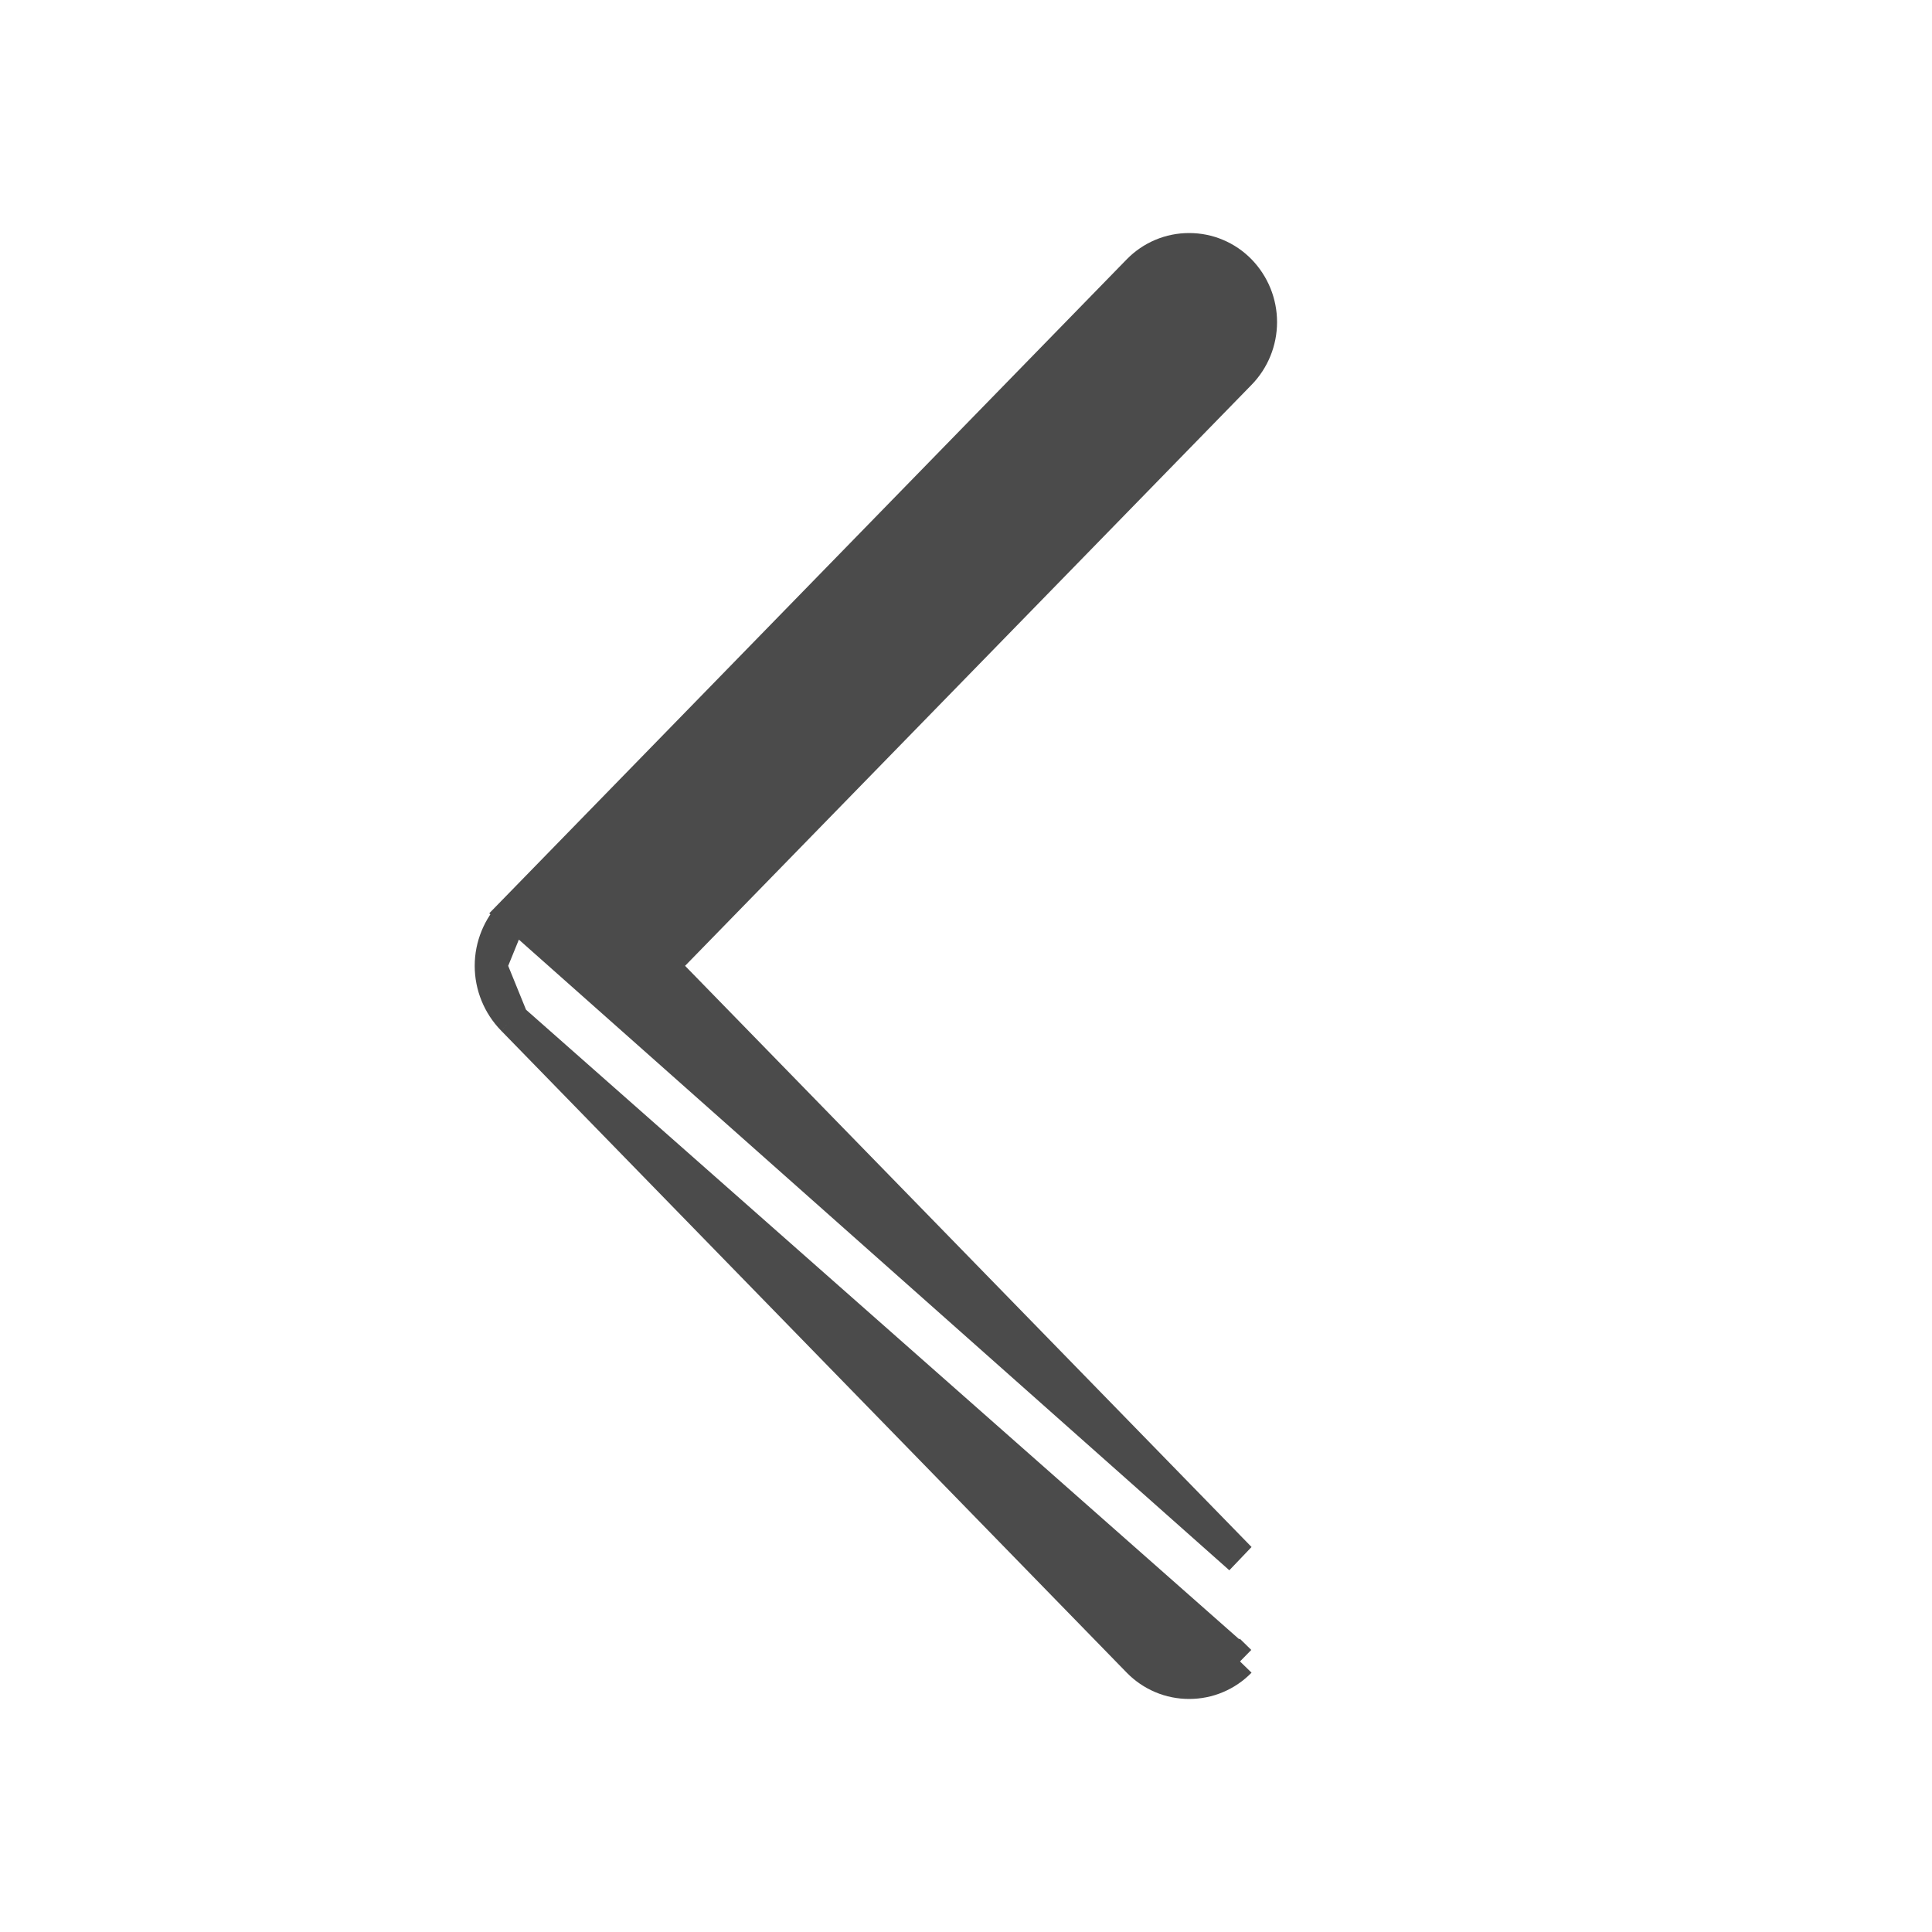
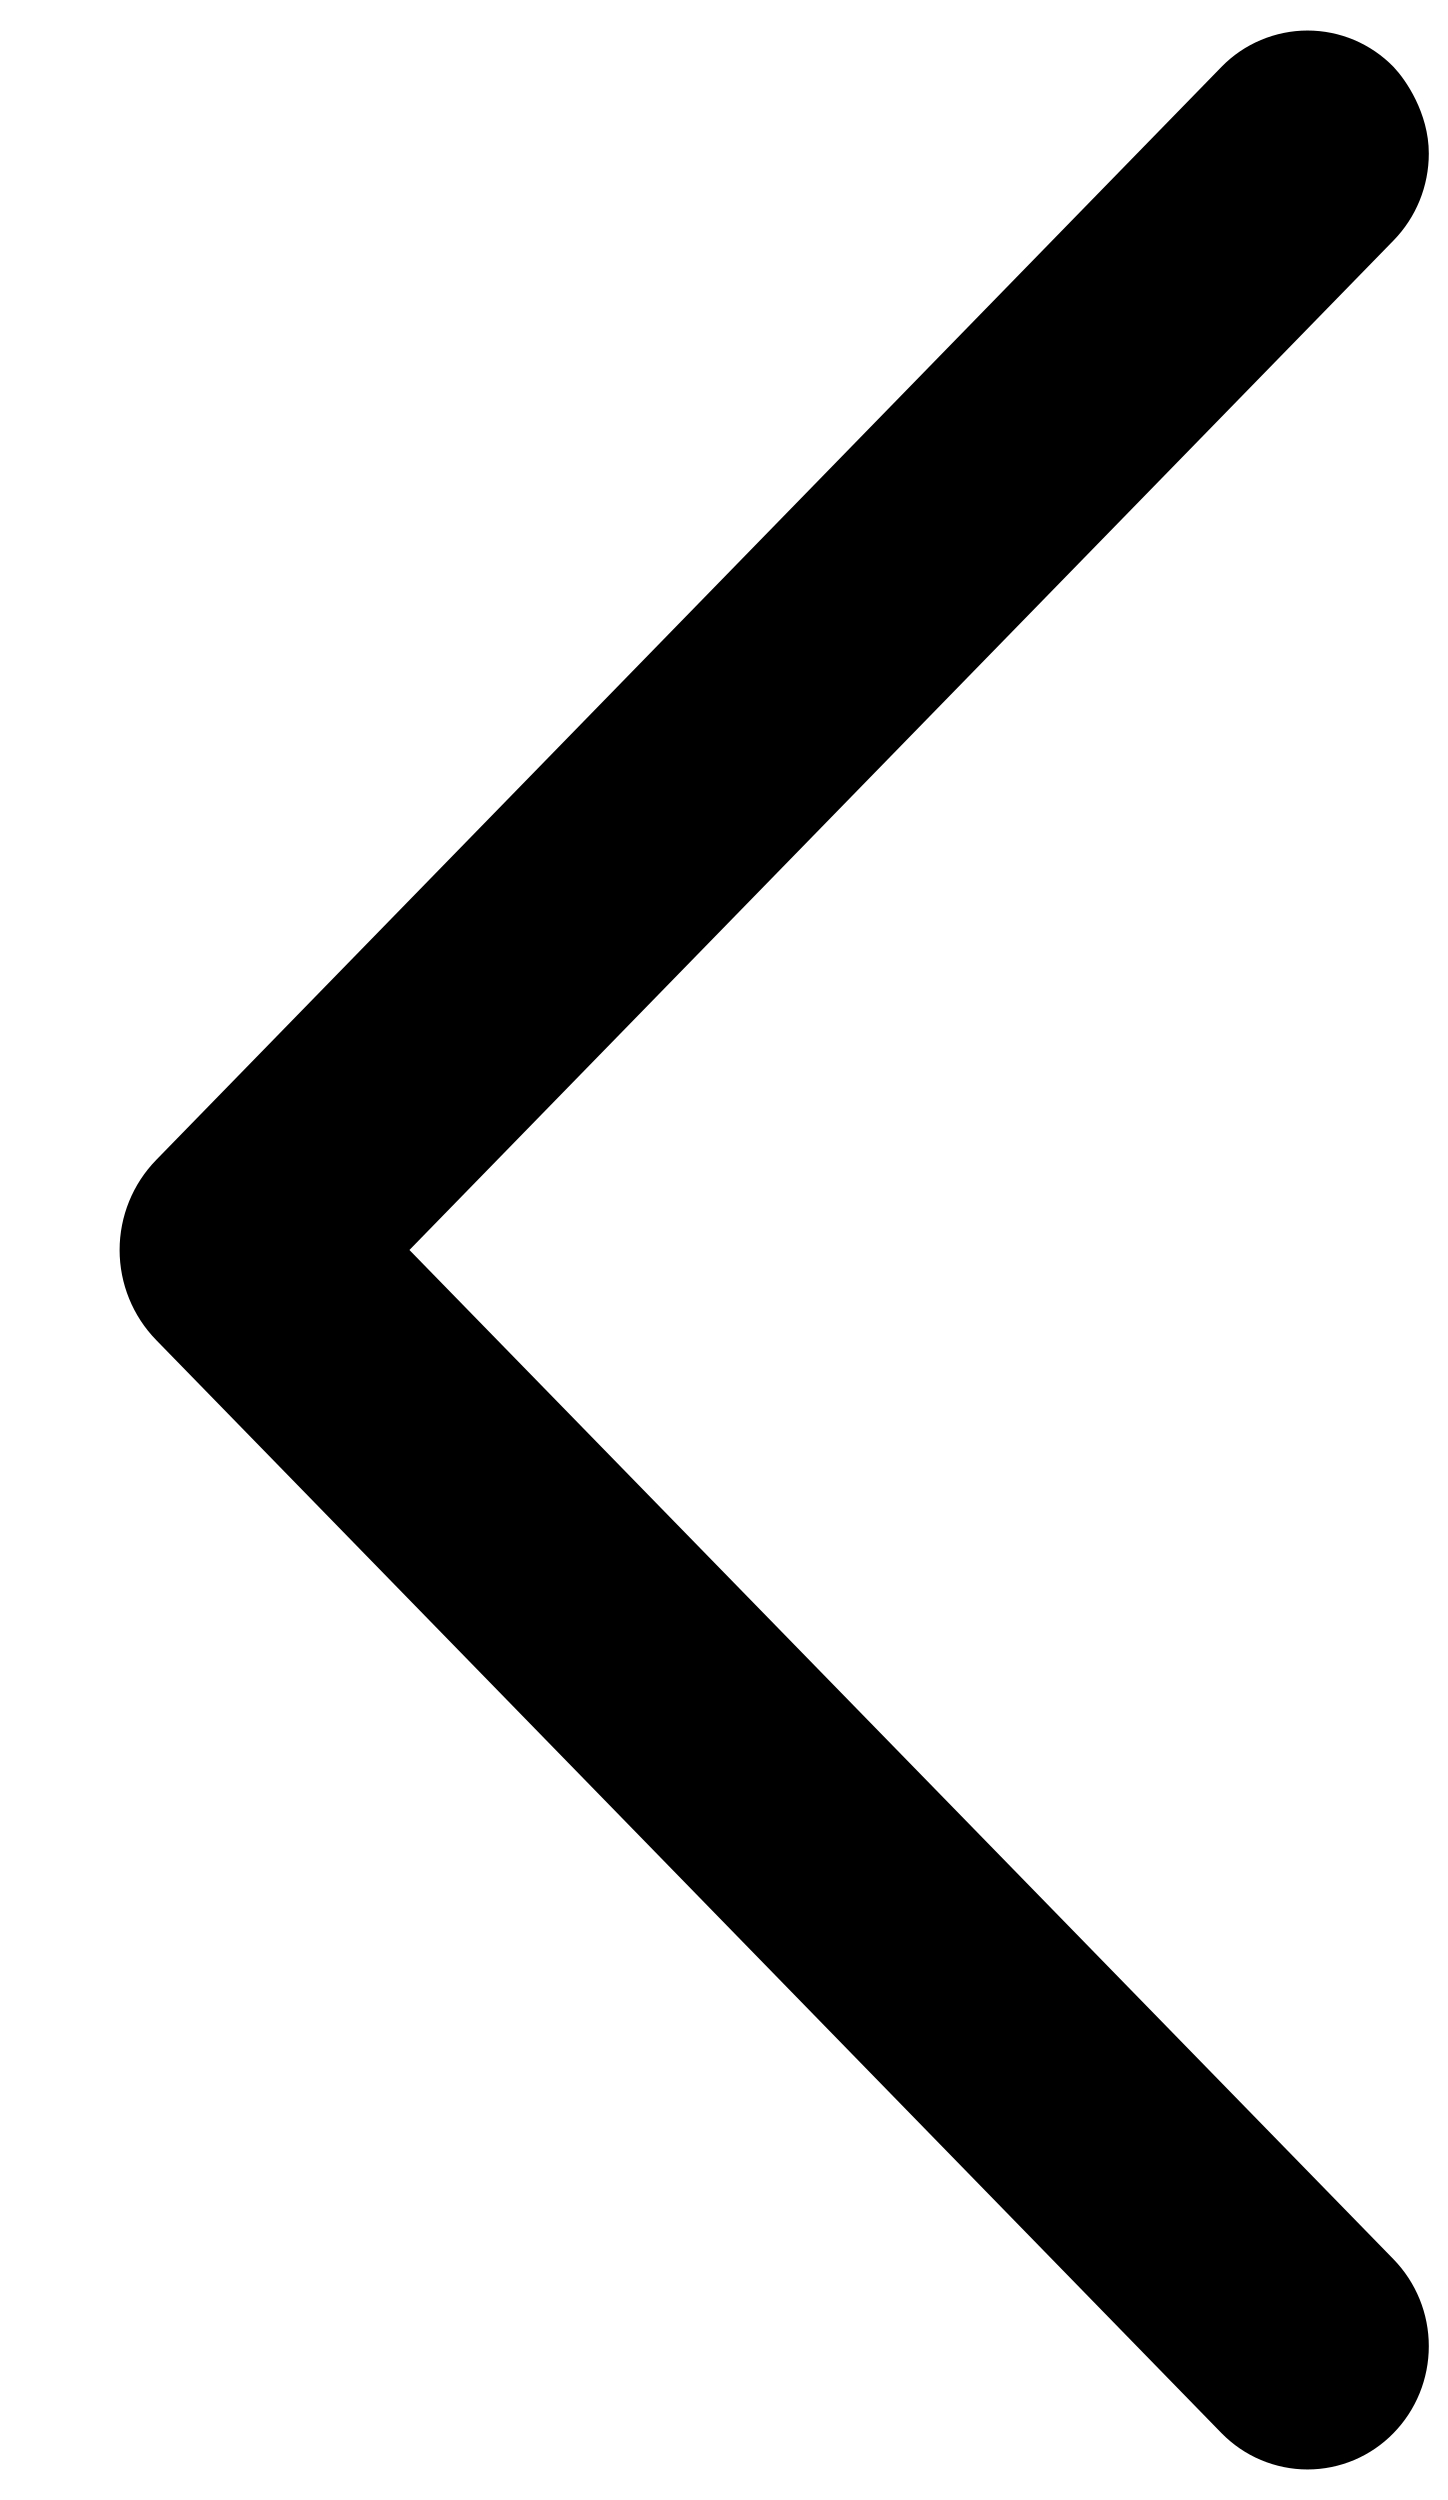
- <svg xmlns="http://www.w3.org/2000/svg" width="24" height="24" viewBox="0 0 24 24" fill="none">
-   <path d="M6.367 11.335L6.367 11.335L14.14 3.361C14.14 3.361 14.14 3.361 14.14 3.361C14.222 3.277 14.32 3.21 14.429 3.164C14.537 3.118 14.654 3.095 14.772 3.095C14.89 3.095 15.007 3.118 15.115 3.164C15.224 3.21 15.322 3.277 15.404 3.361C15.571 3.533 15.664 3.762 15.664 4.001C15.664 4.24 15.571 4.47 15.404 4.641L15.404 4.641L8.231 11.998L15.404 19.357L6.367 11.335ZM6.367 11.335C6.194 11.513 6.097 11.751 6.097 11.998M6.367 11.335L6.097 11.998M6.097 11.998C6.097 12.246 6.194 12.484 6.367 12.662M6.097 11.998L6.367 12.662M6.367 12.662C6.367 12.662 6.367 12.662 6.367 12.662M6.367 12.662L6.367 12.662M6.367 12.662L14.14 20.639C14.222 20.723 14.32 20.79 14.429 20.836C14.537 20.882 14.654 20.905 14.772 20.905C14.89 20.905 15.007 20.882 15.115 20.836C15.224 20.79 15.322 20.723 15.404 20.639M6.367 12.662L15.404 20.639M15.404 20.639C15.404 20.639 15.404 20.639 15.404 20.639L15.261 20.499L15.404 20.639Z" fill="#4B4B4B" stroke="#4B4B4B" stroke-width="0.4" />
+ <svg xmlns="http://www.w3.org/2000/svg" width="11" height="19" viewBox="0 0 11 19" fill="none">
+   <path d="M10.518 0.577L10.518 0.577L10.519 0.578C10.6 0.663 10.759 0.894 10.759 1.167C10.759 1.388 10.673 1.601 10.518 1.759C10.518 1.759 10.518 1.759 10.518 1.759L2.972 9.5L10.518 17.239C10.673 17.398 10.759 17.61 10.759 17.831C10.759 18.052 10.673 18.265 10.518 18.423C10.443 18.5 10.352 18.562 10.253 18.604C10.153 18.646 10.046 18.668 9.937 18.668C9.829 18.668 9.722 18.646 9.622 18.604C9.522 18.562 9.432 18.5 9.356 18.423C9.356 18.423 9.356 18.423 9.356 18.423L1.259 10.115C1.099 9.951 1.009 9.73 1.009 9.5C1.009 9.27 1.099 9.049 1.259 8.885L9.356 0.577C9.356 0.577 9.356 0.577 9.356 0.577C9.432 0.499 9.522 0.438 9.622 0.396C9.722 0.354 9.829 0.332 9.937 0.332C10.046 0.332 10.153 0.354 10.253 0.396C10.352 0.438 10.443 0.5 10.518 0.577Z" fill="black" stroke="black" stroke-width="0.2" />
</svg>
